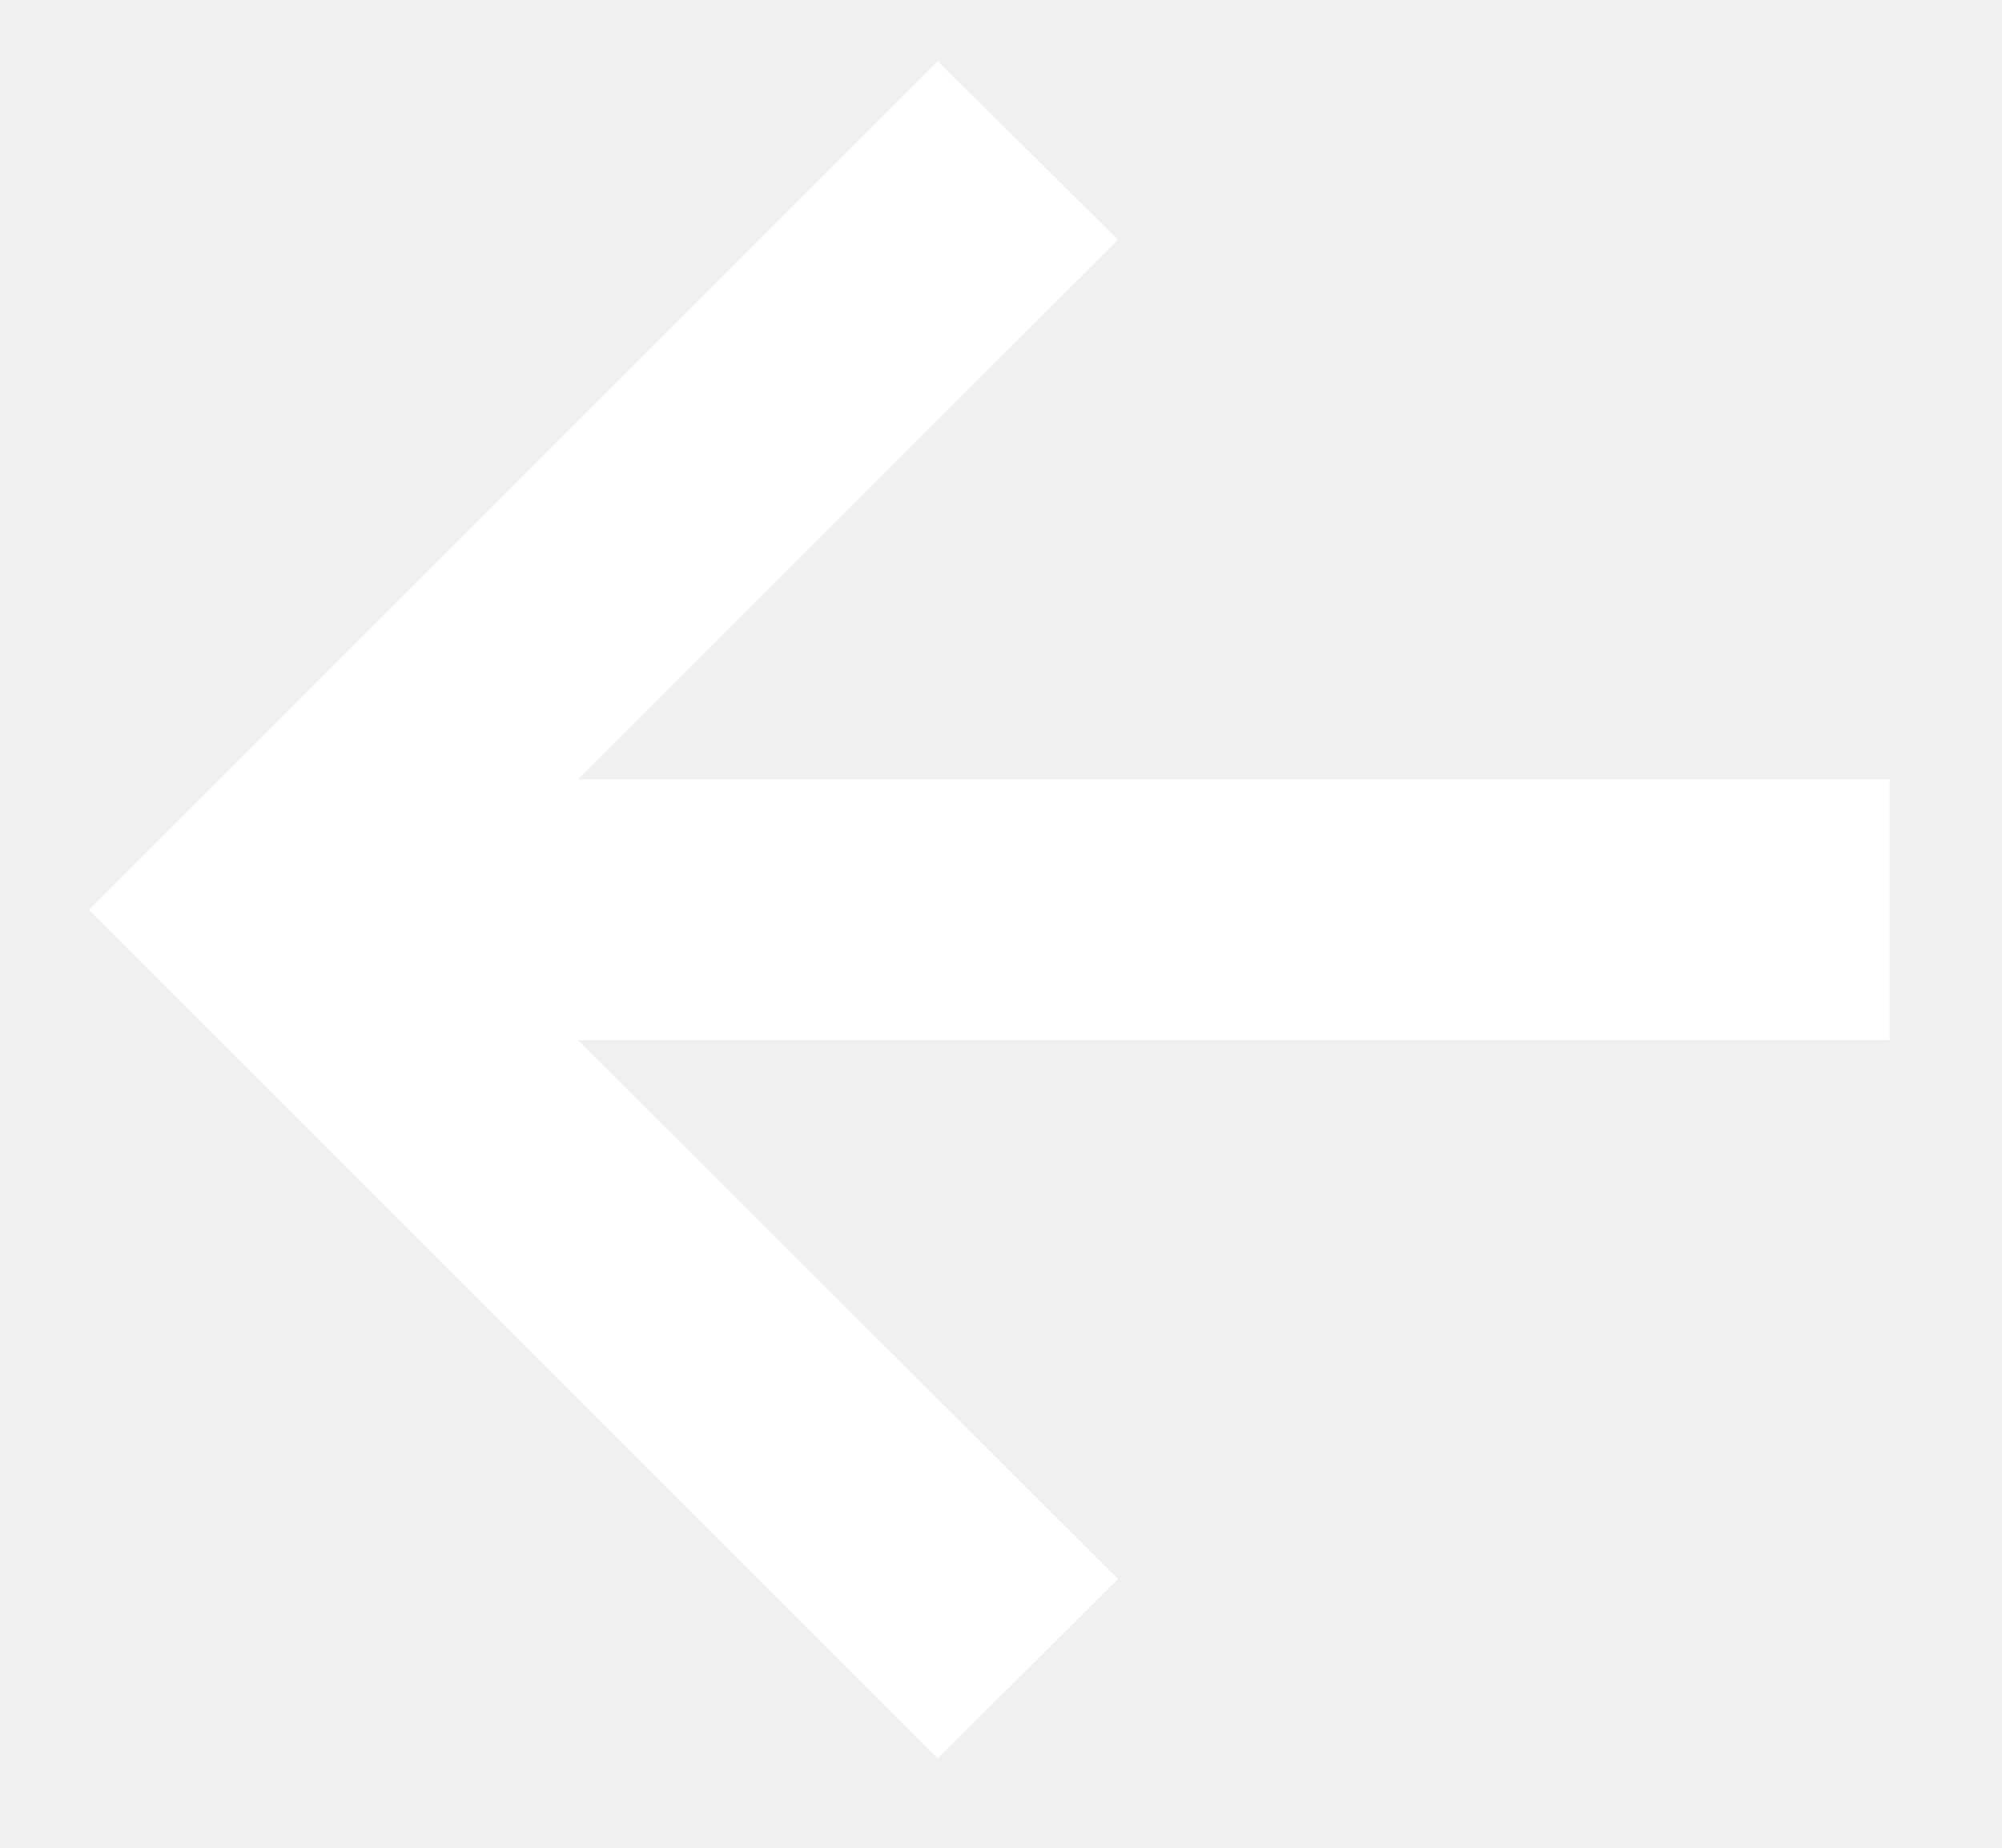
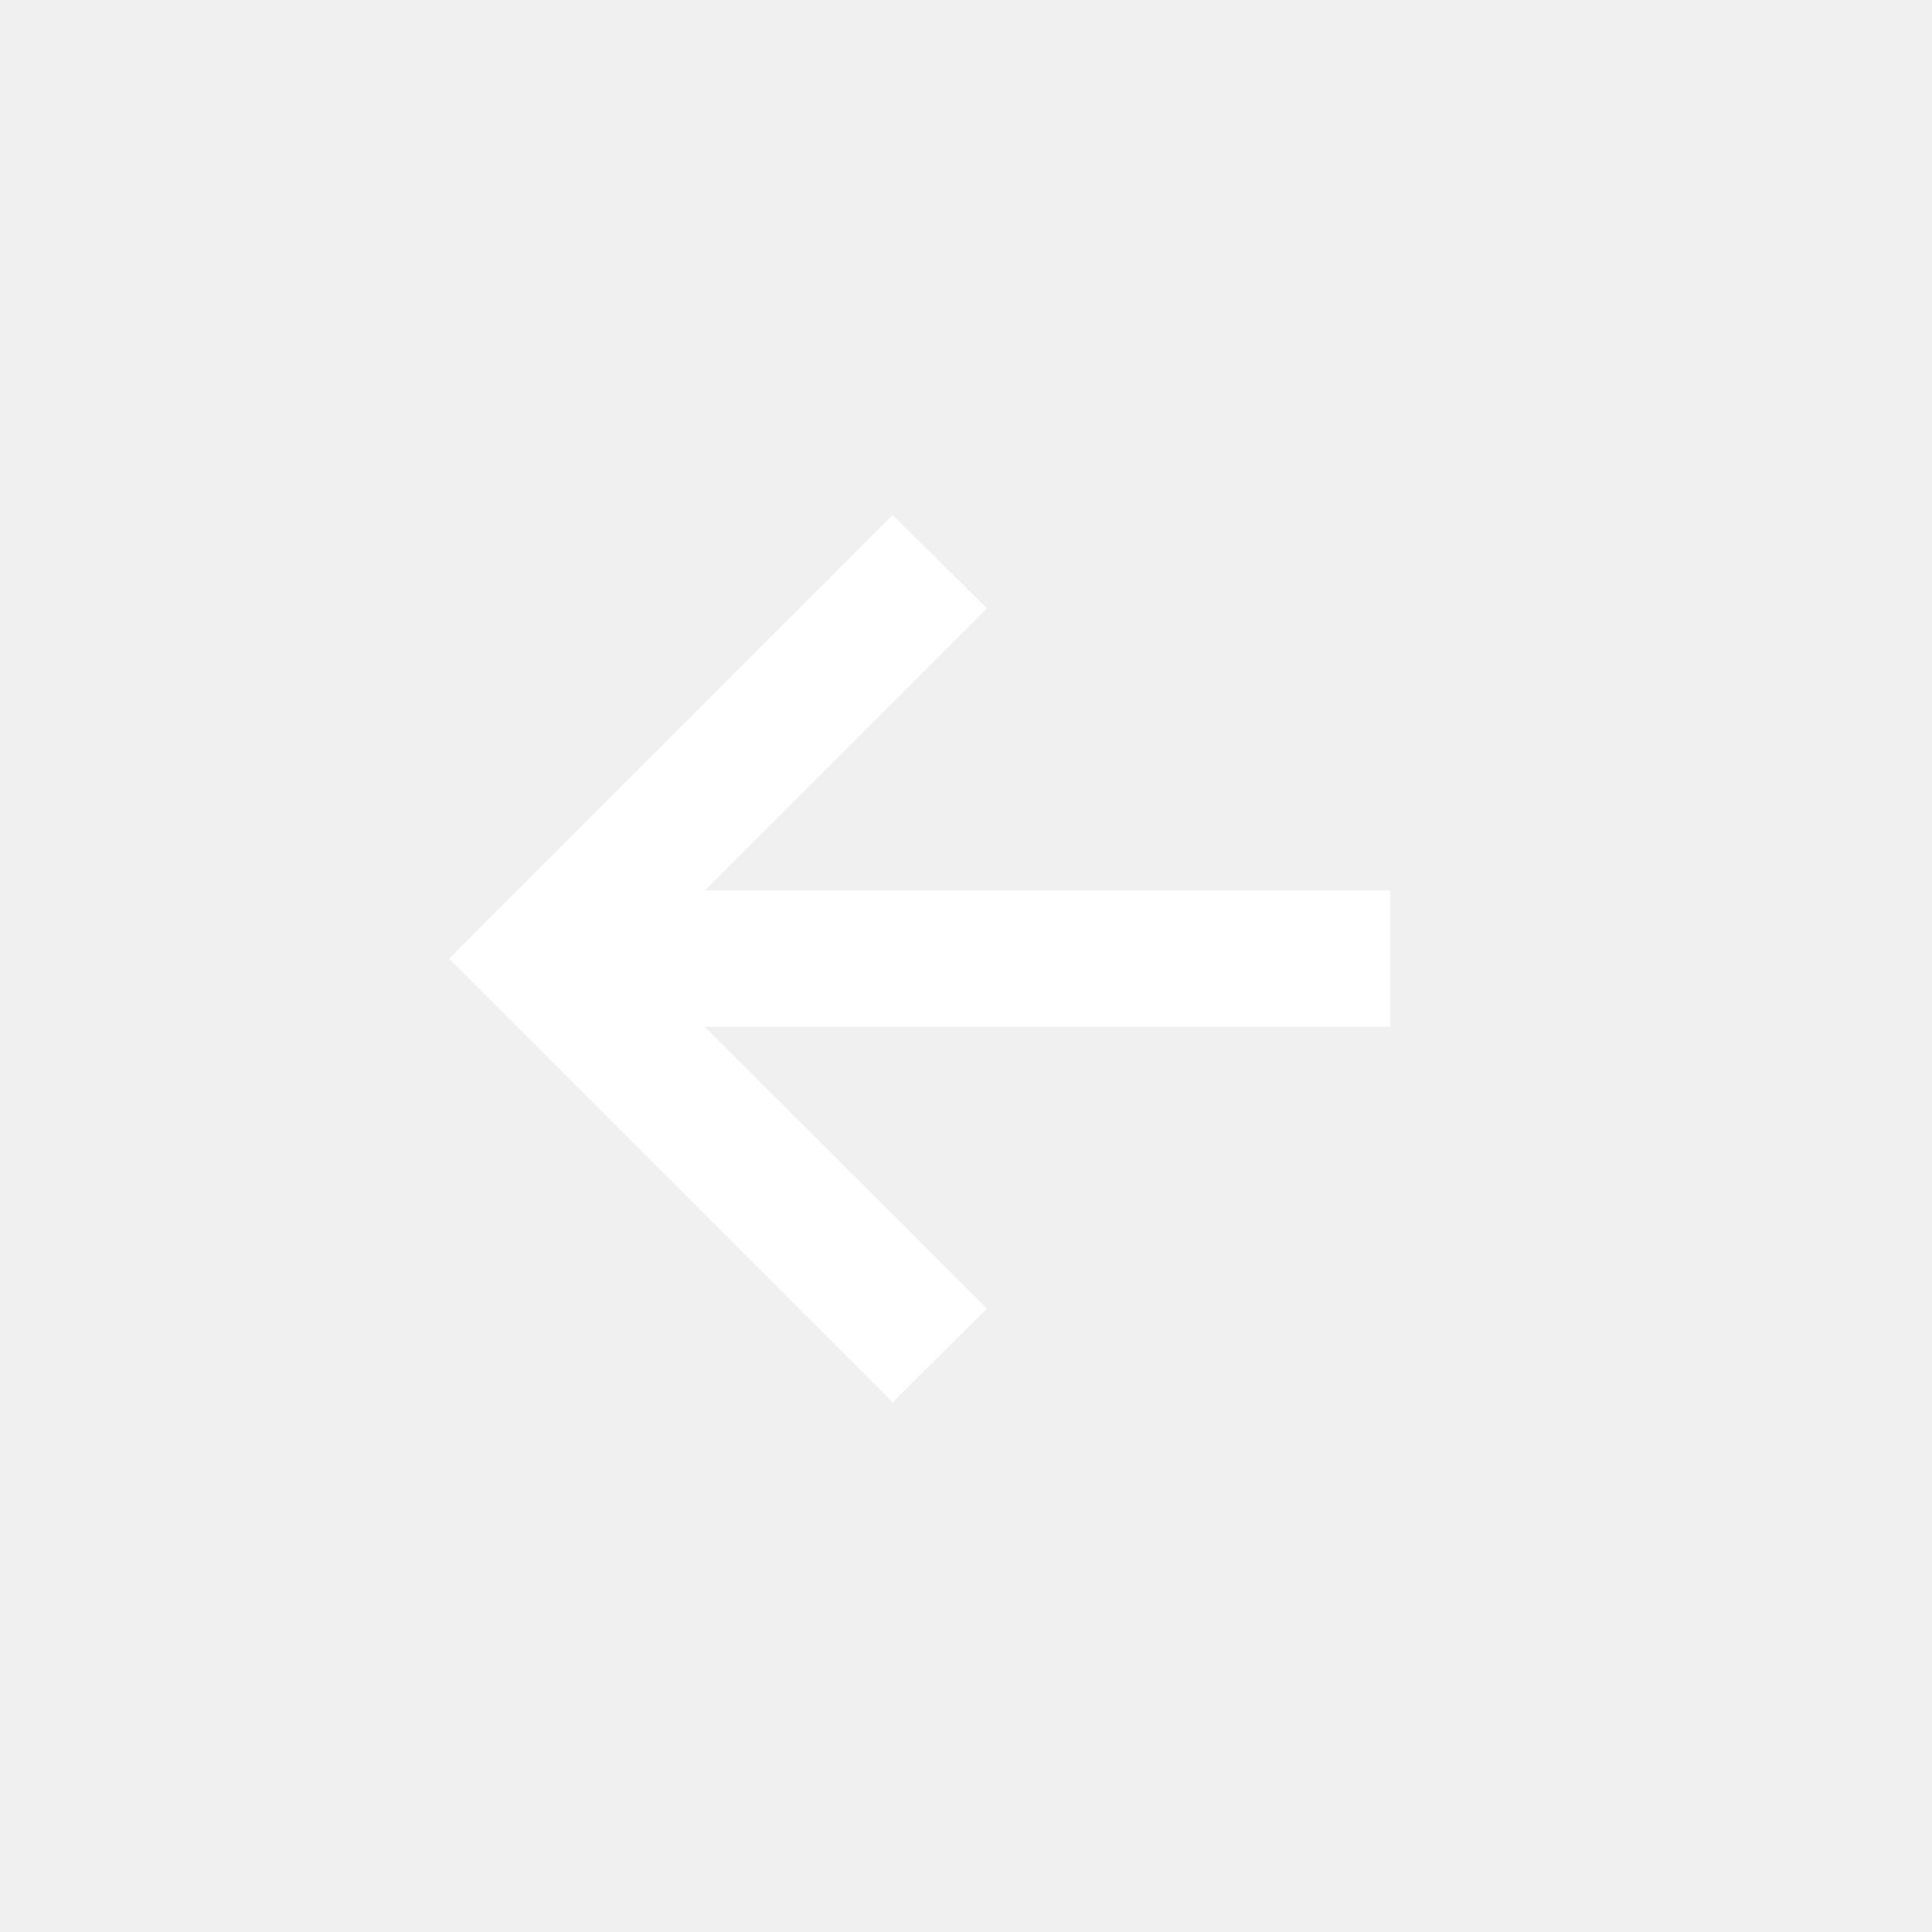
- <svg xmlns="http://www.w3.org/2000/svg" width="13" height="12" viewBox="0 0 13 12" fill="none">
-   <path d="M6.089 11.42L0.578 5.909L6.089 0.397L7.26 1.557L3.754 5.062H12.271V6.755H3.754L7.26 10.255L6.089 11.42Z" fill="white" />
+ <svg xmlns="http://www.w3.org/2000/svg" width="24" height="24" viewBox="0 0 24 24" fill="none">
+   <path d="M11.089 17.42L5.578 11.909L11.089 6.397L12.26 7.557L8.754 11.062H17.271V12.755H8.754L12.26 16.255L11.089 17.42Z" fill="white" />
</svg>
